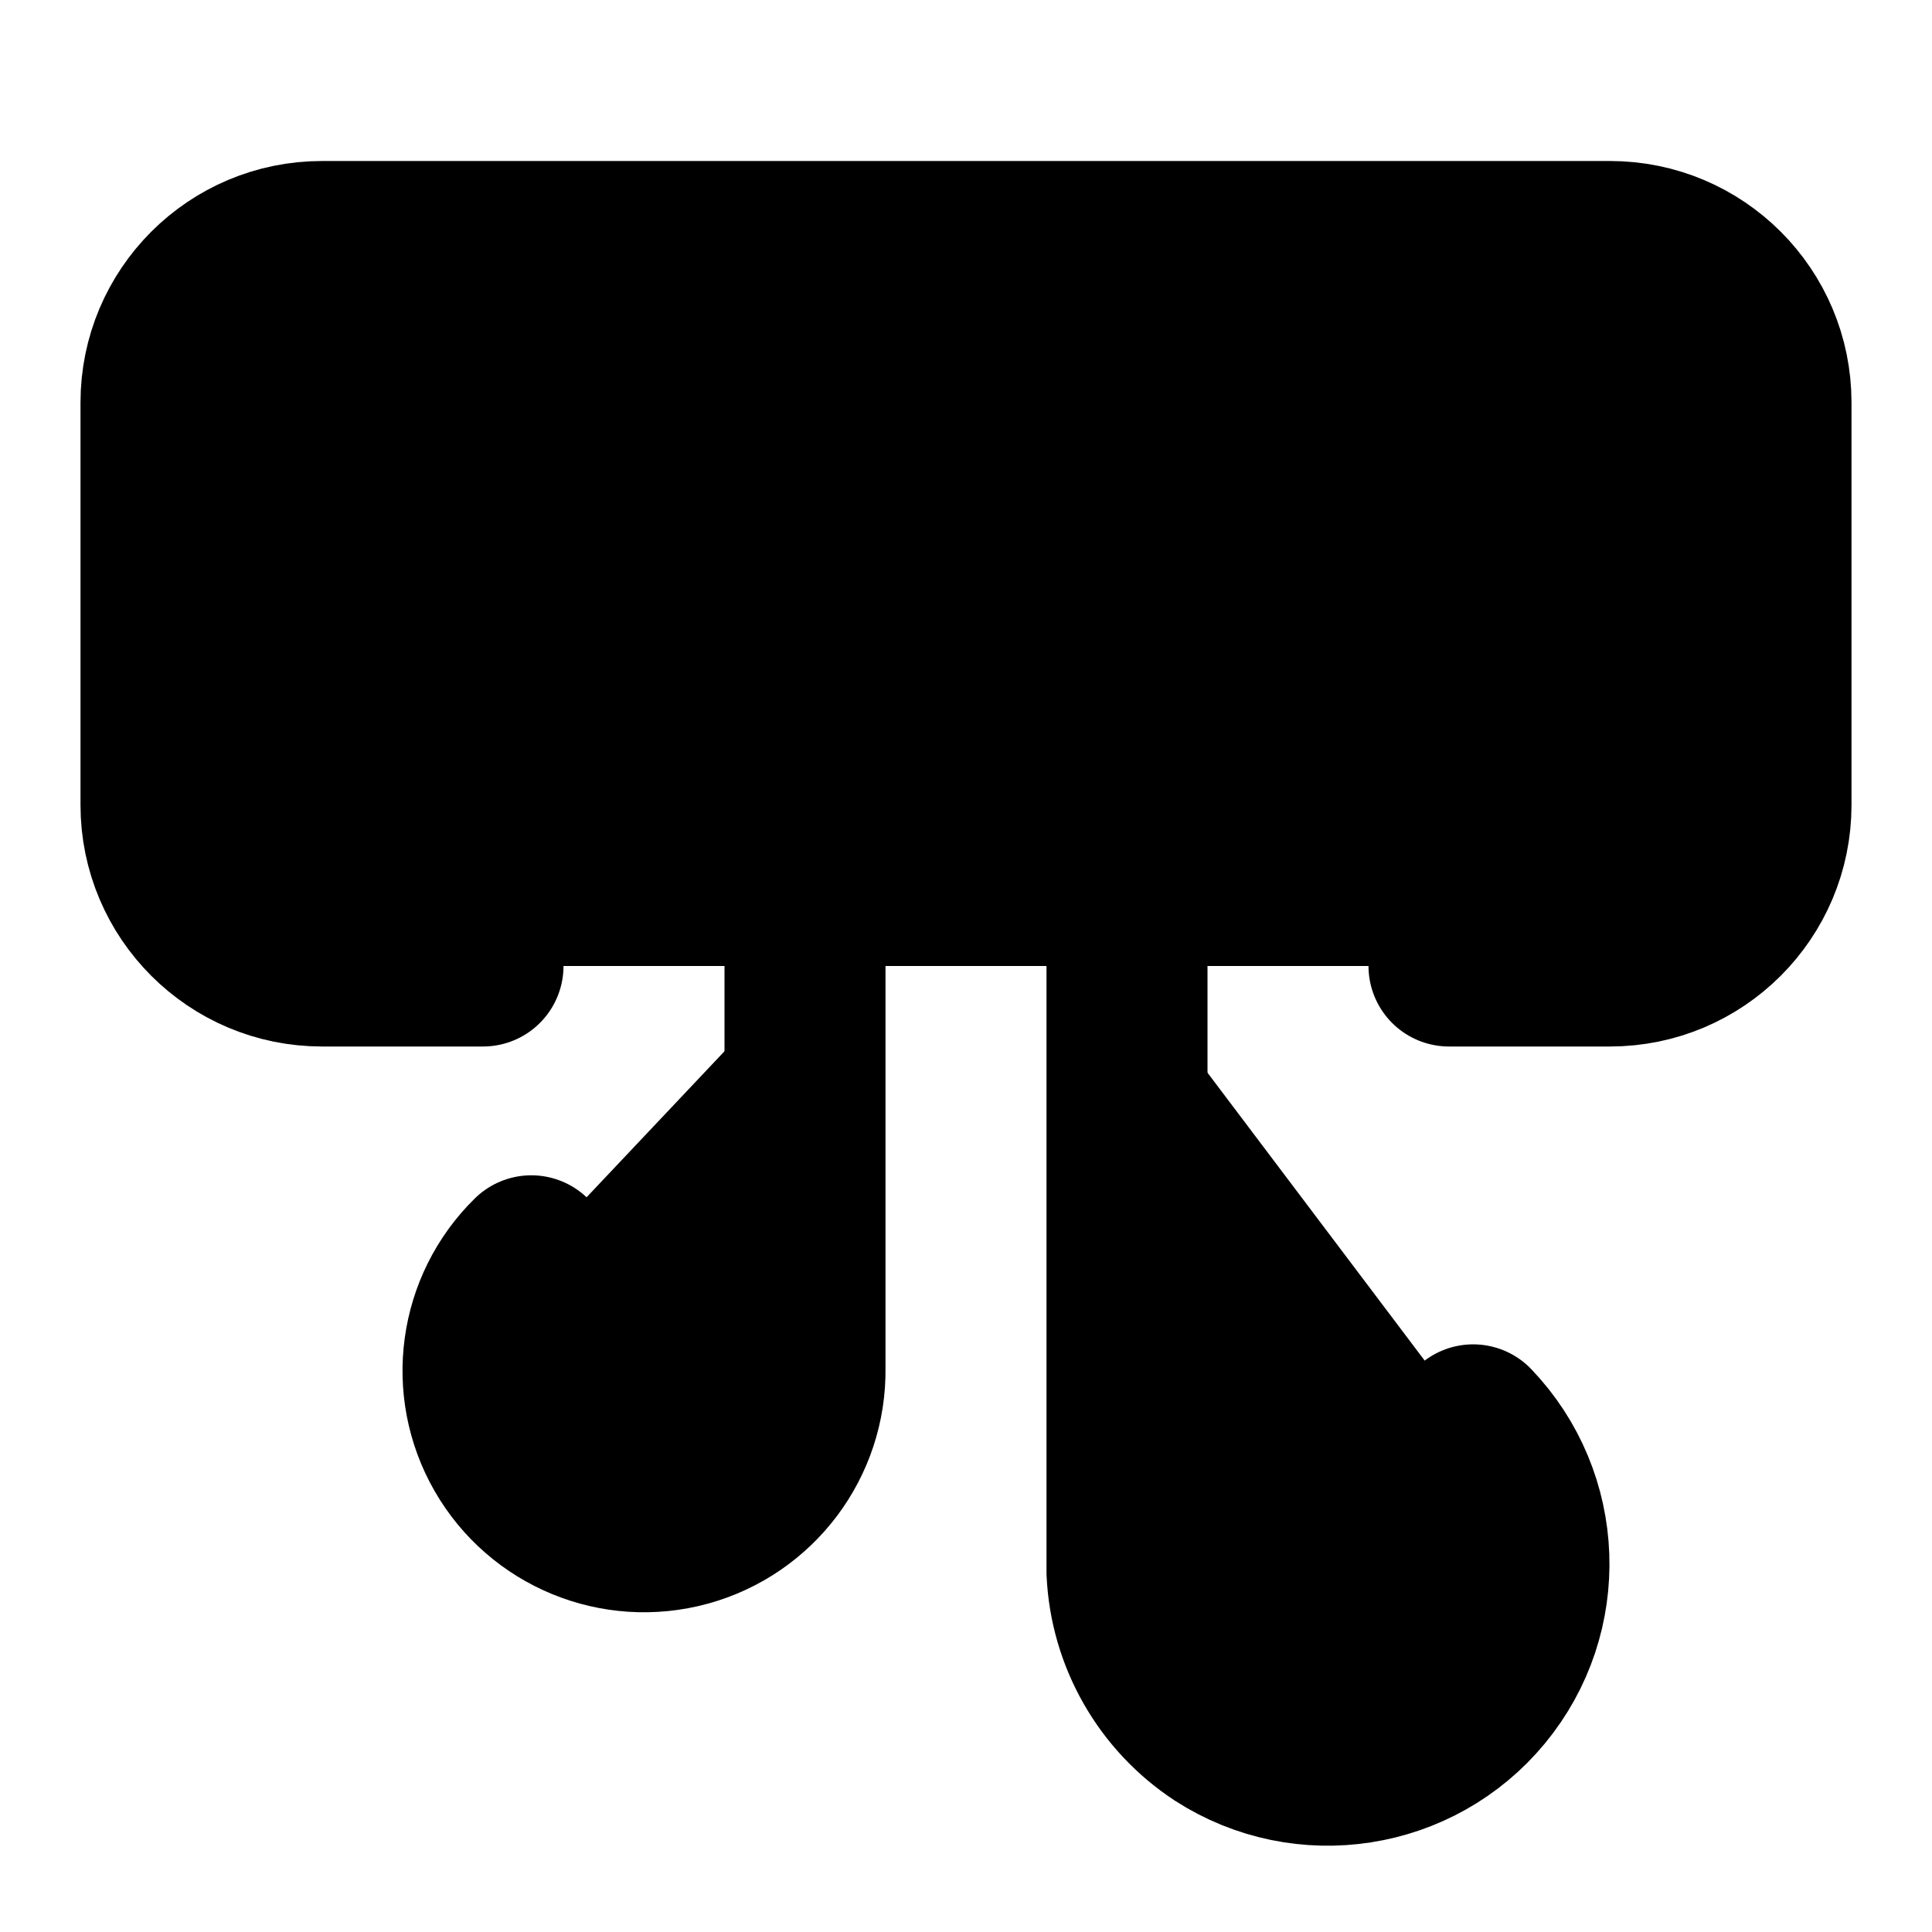
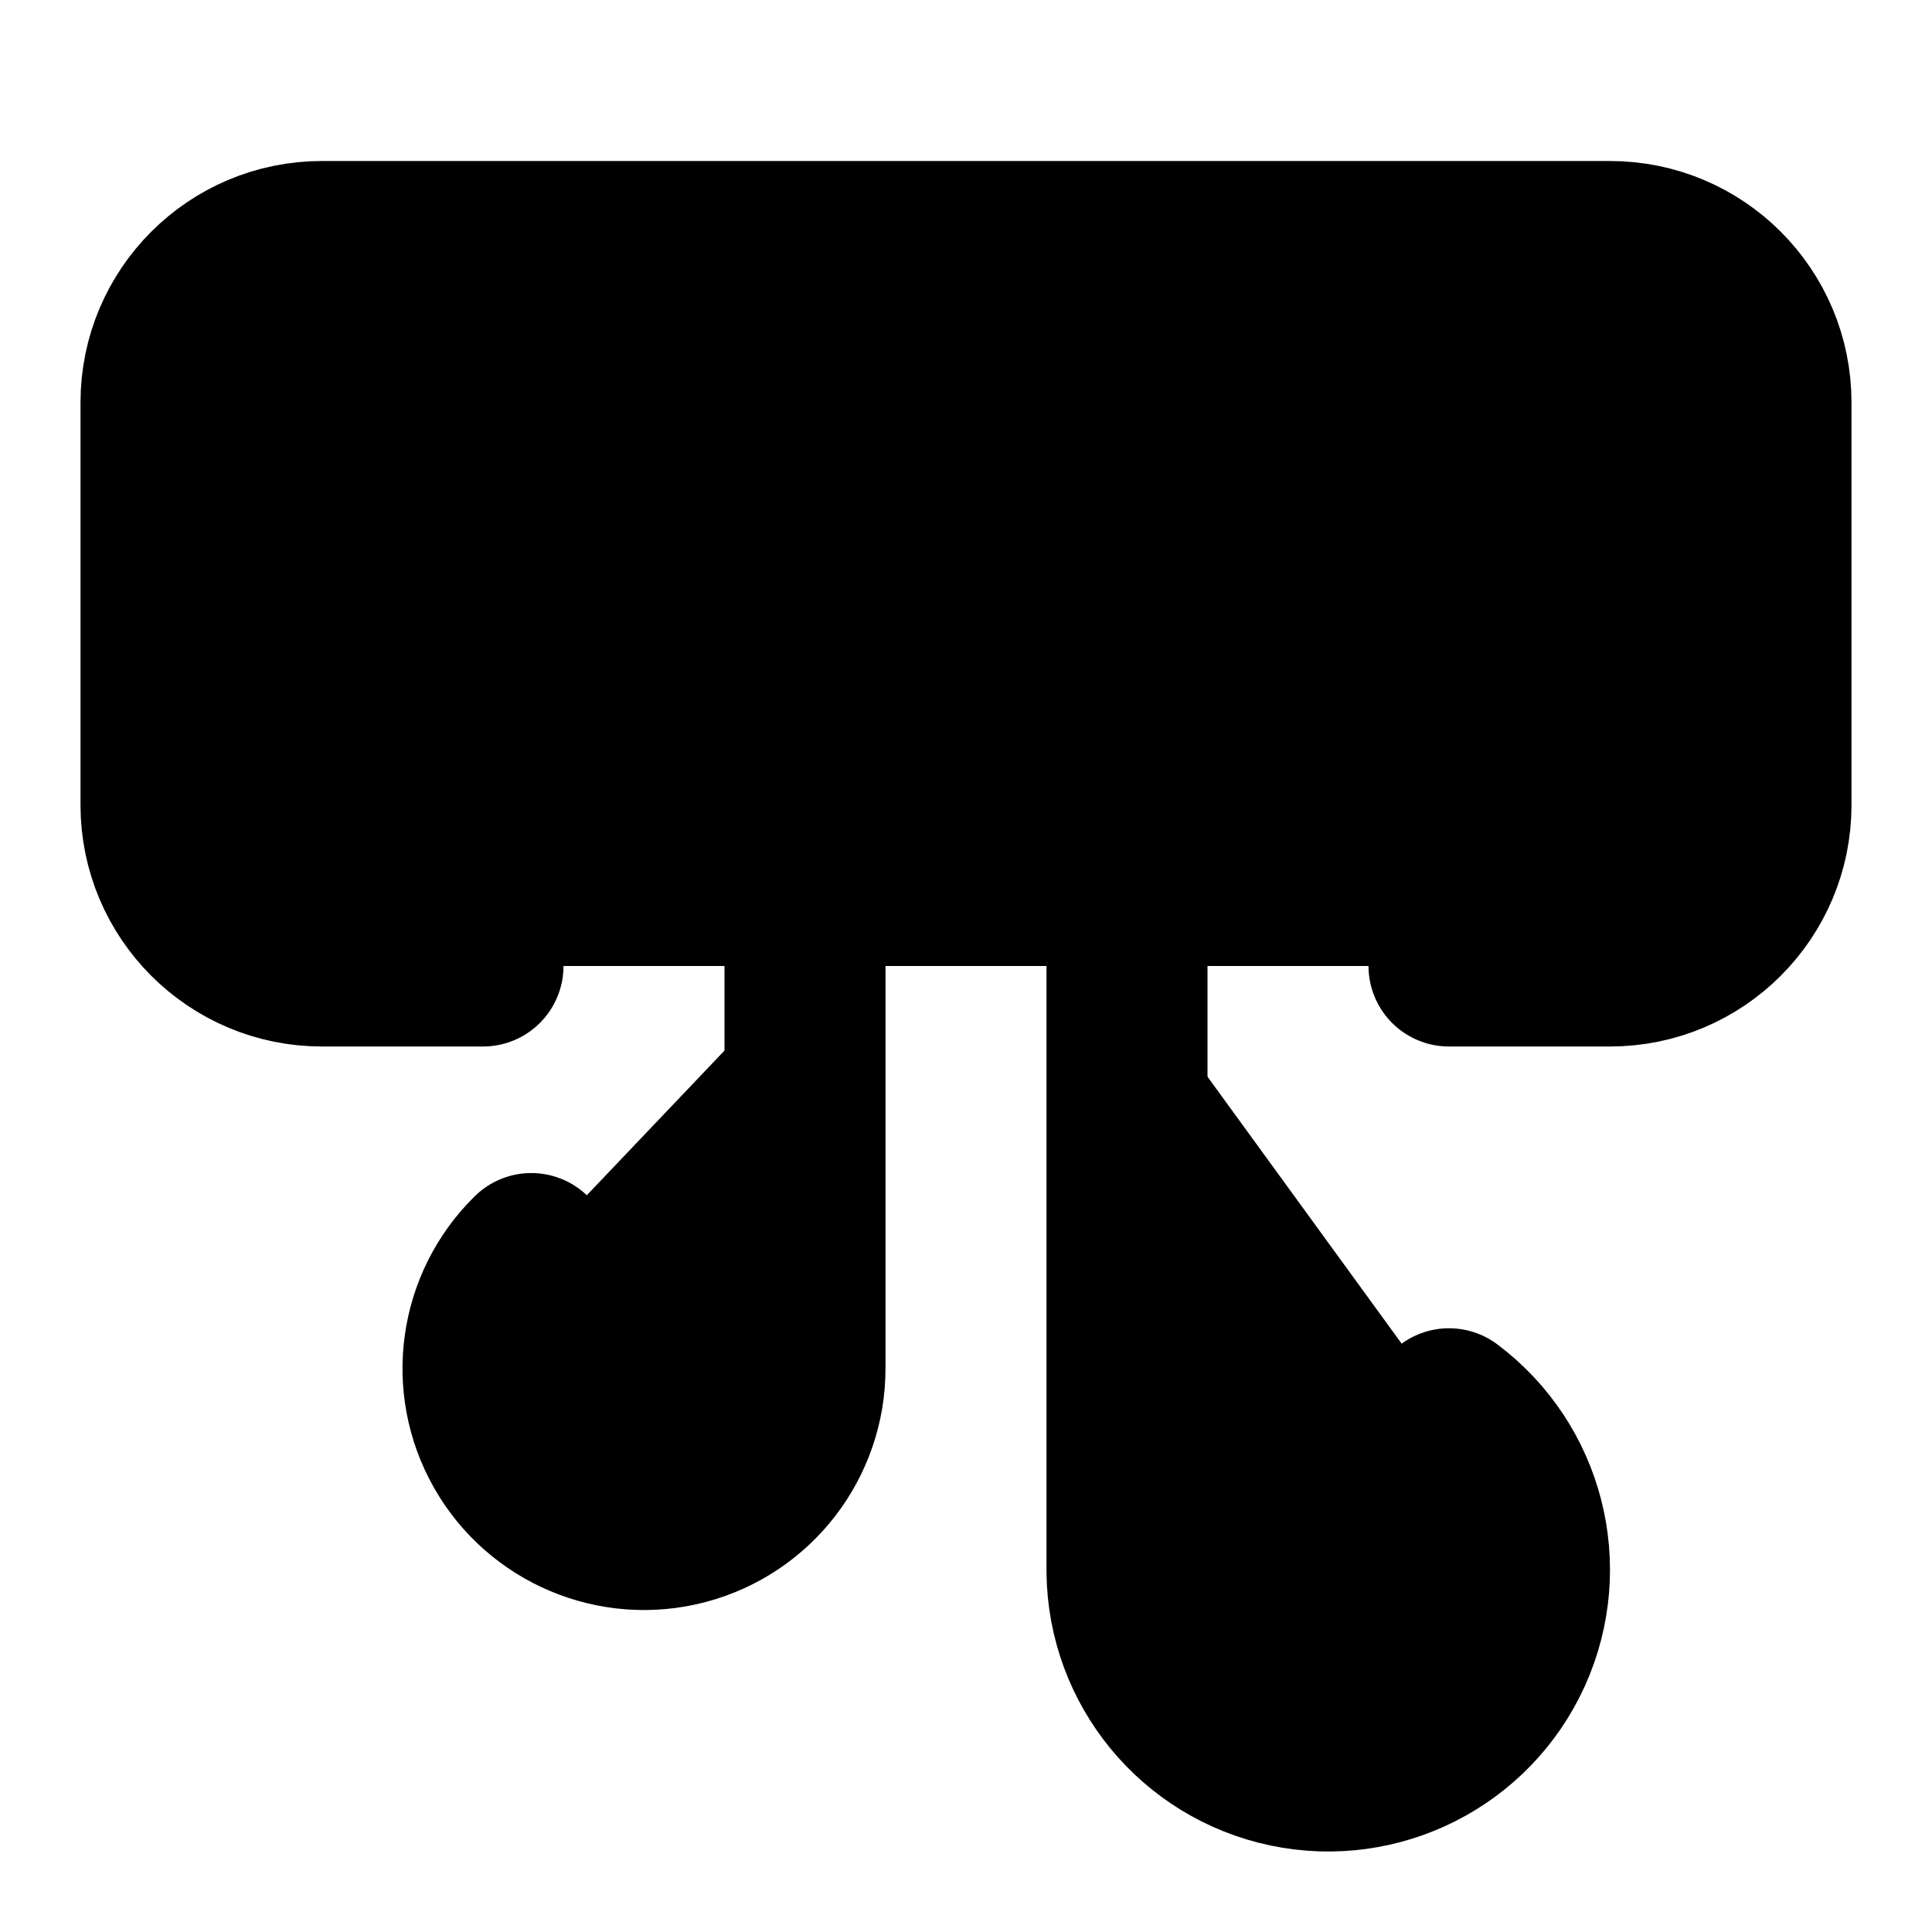
<svg xmlns="http://www.w3.org/2000/svg" width="24" height="24" viewBox="0 0 24 24" fill="currentColor" stroke="currentColor" stroke-width="2" stroke-linecap="round" stroke-linejoin="round">
+   <path vector-effect="non-scaling-stroke" d="M18 17.5a2.5 2.5 0 1 1-4 2.03V12" />
  <path vector-effect="non-scaling-stroke" d="M6 12H4a2 2 0 0 1-2-2V5a2 2 0 0 1 2-2h16a2 2 0 0 1 2 2v5a2 2 0 0 1-2 2h-2" />
  <path vector-effect="non-scaling-stroke" d="M6 8h12" />
-   <path vector-effect="non-scaling-stroke" d="M18.3 17.7a2.5 2.5 0 0 1-3.16 3.83 2.53 2.53 0 0 1-1.14-2V12" />
-   <path vector-effect="non-scaling-stroke" d="M6.6 15.6A2 2 0 1 0 10 17v-5" />
+   <path vector-effect="non-scaling-stroke" d="M6.6 15.572A2 2 0 1 0 10 17v-5" />
</svg>
